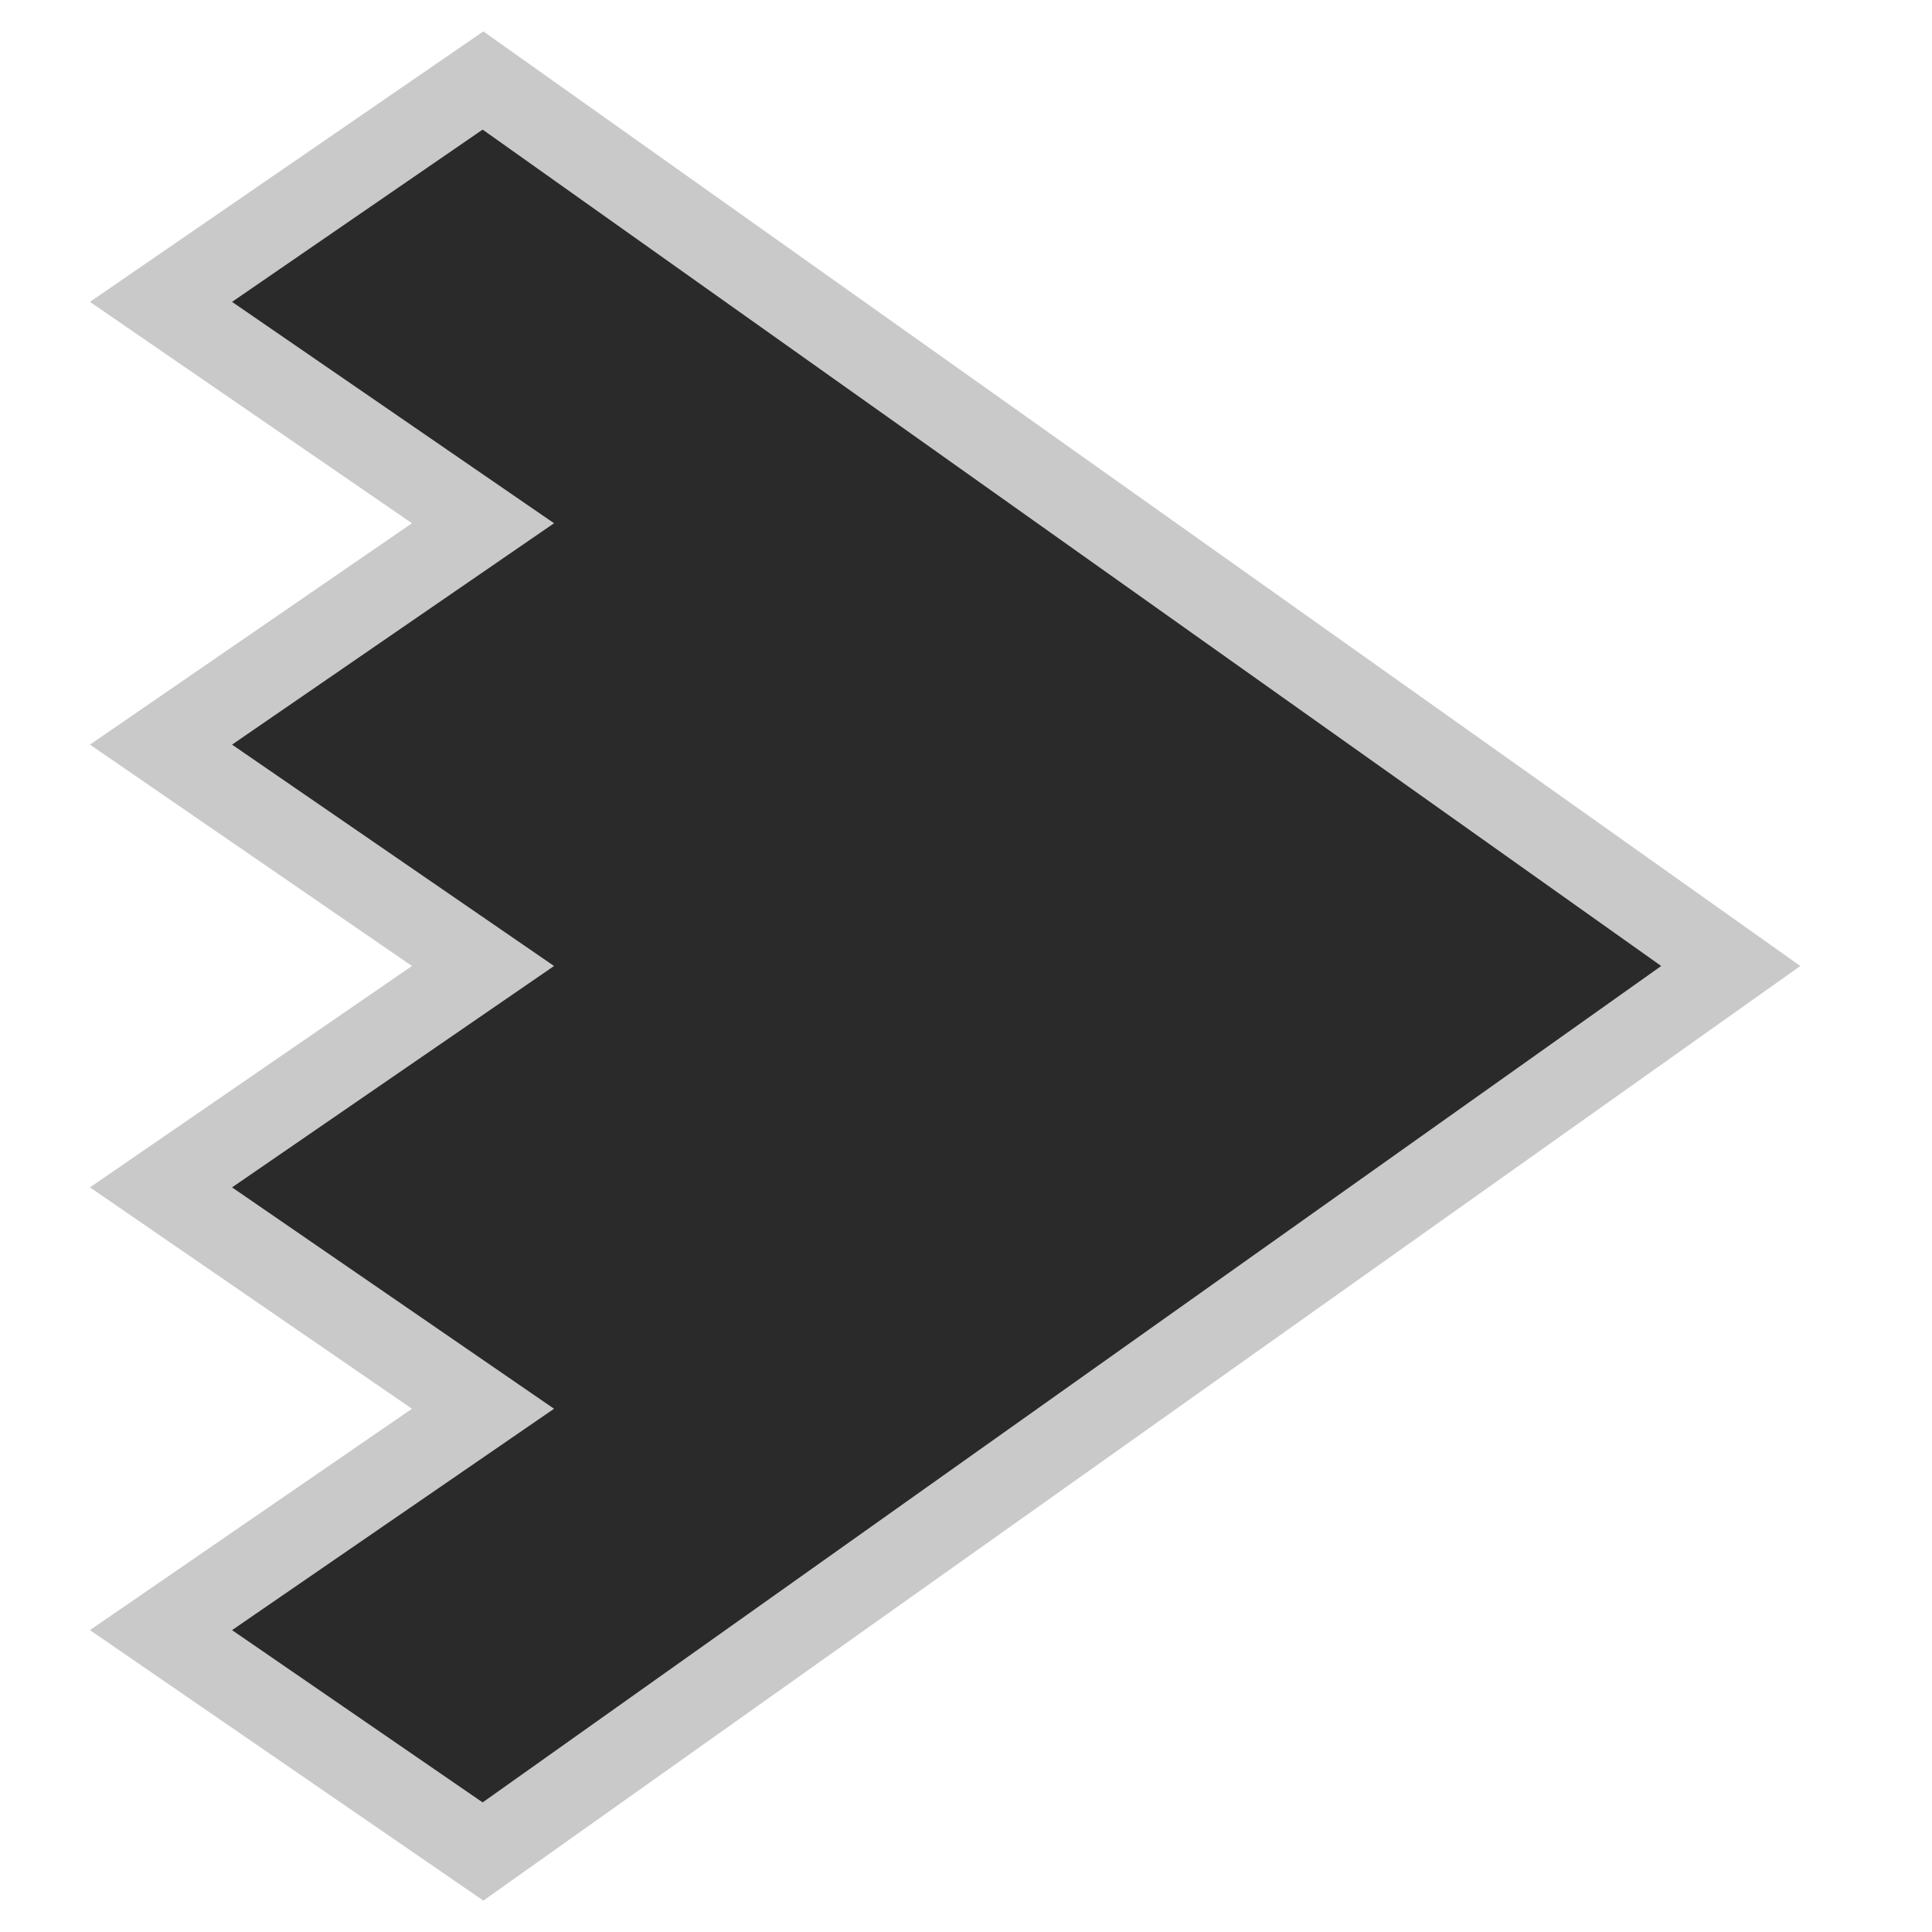
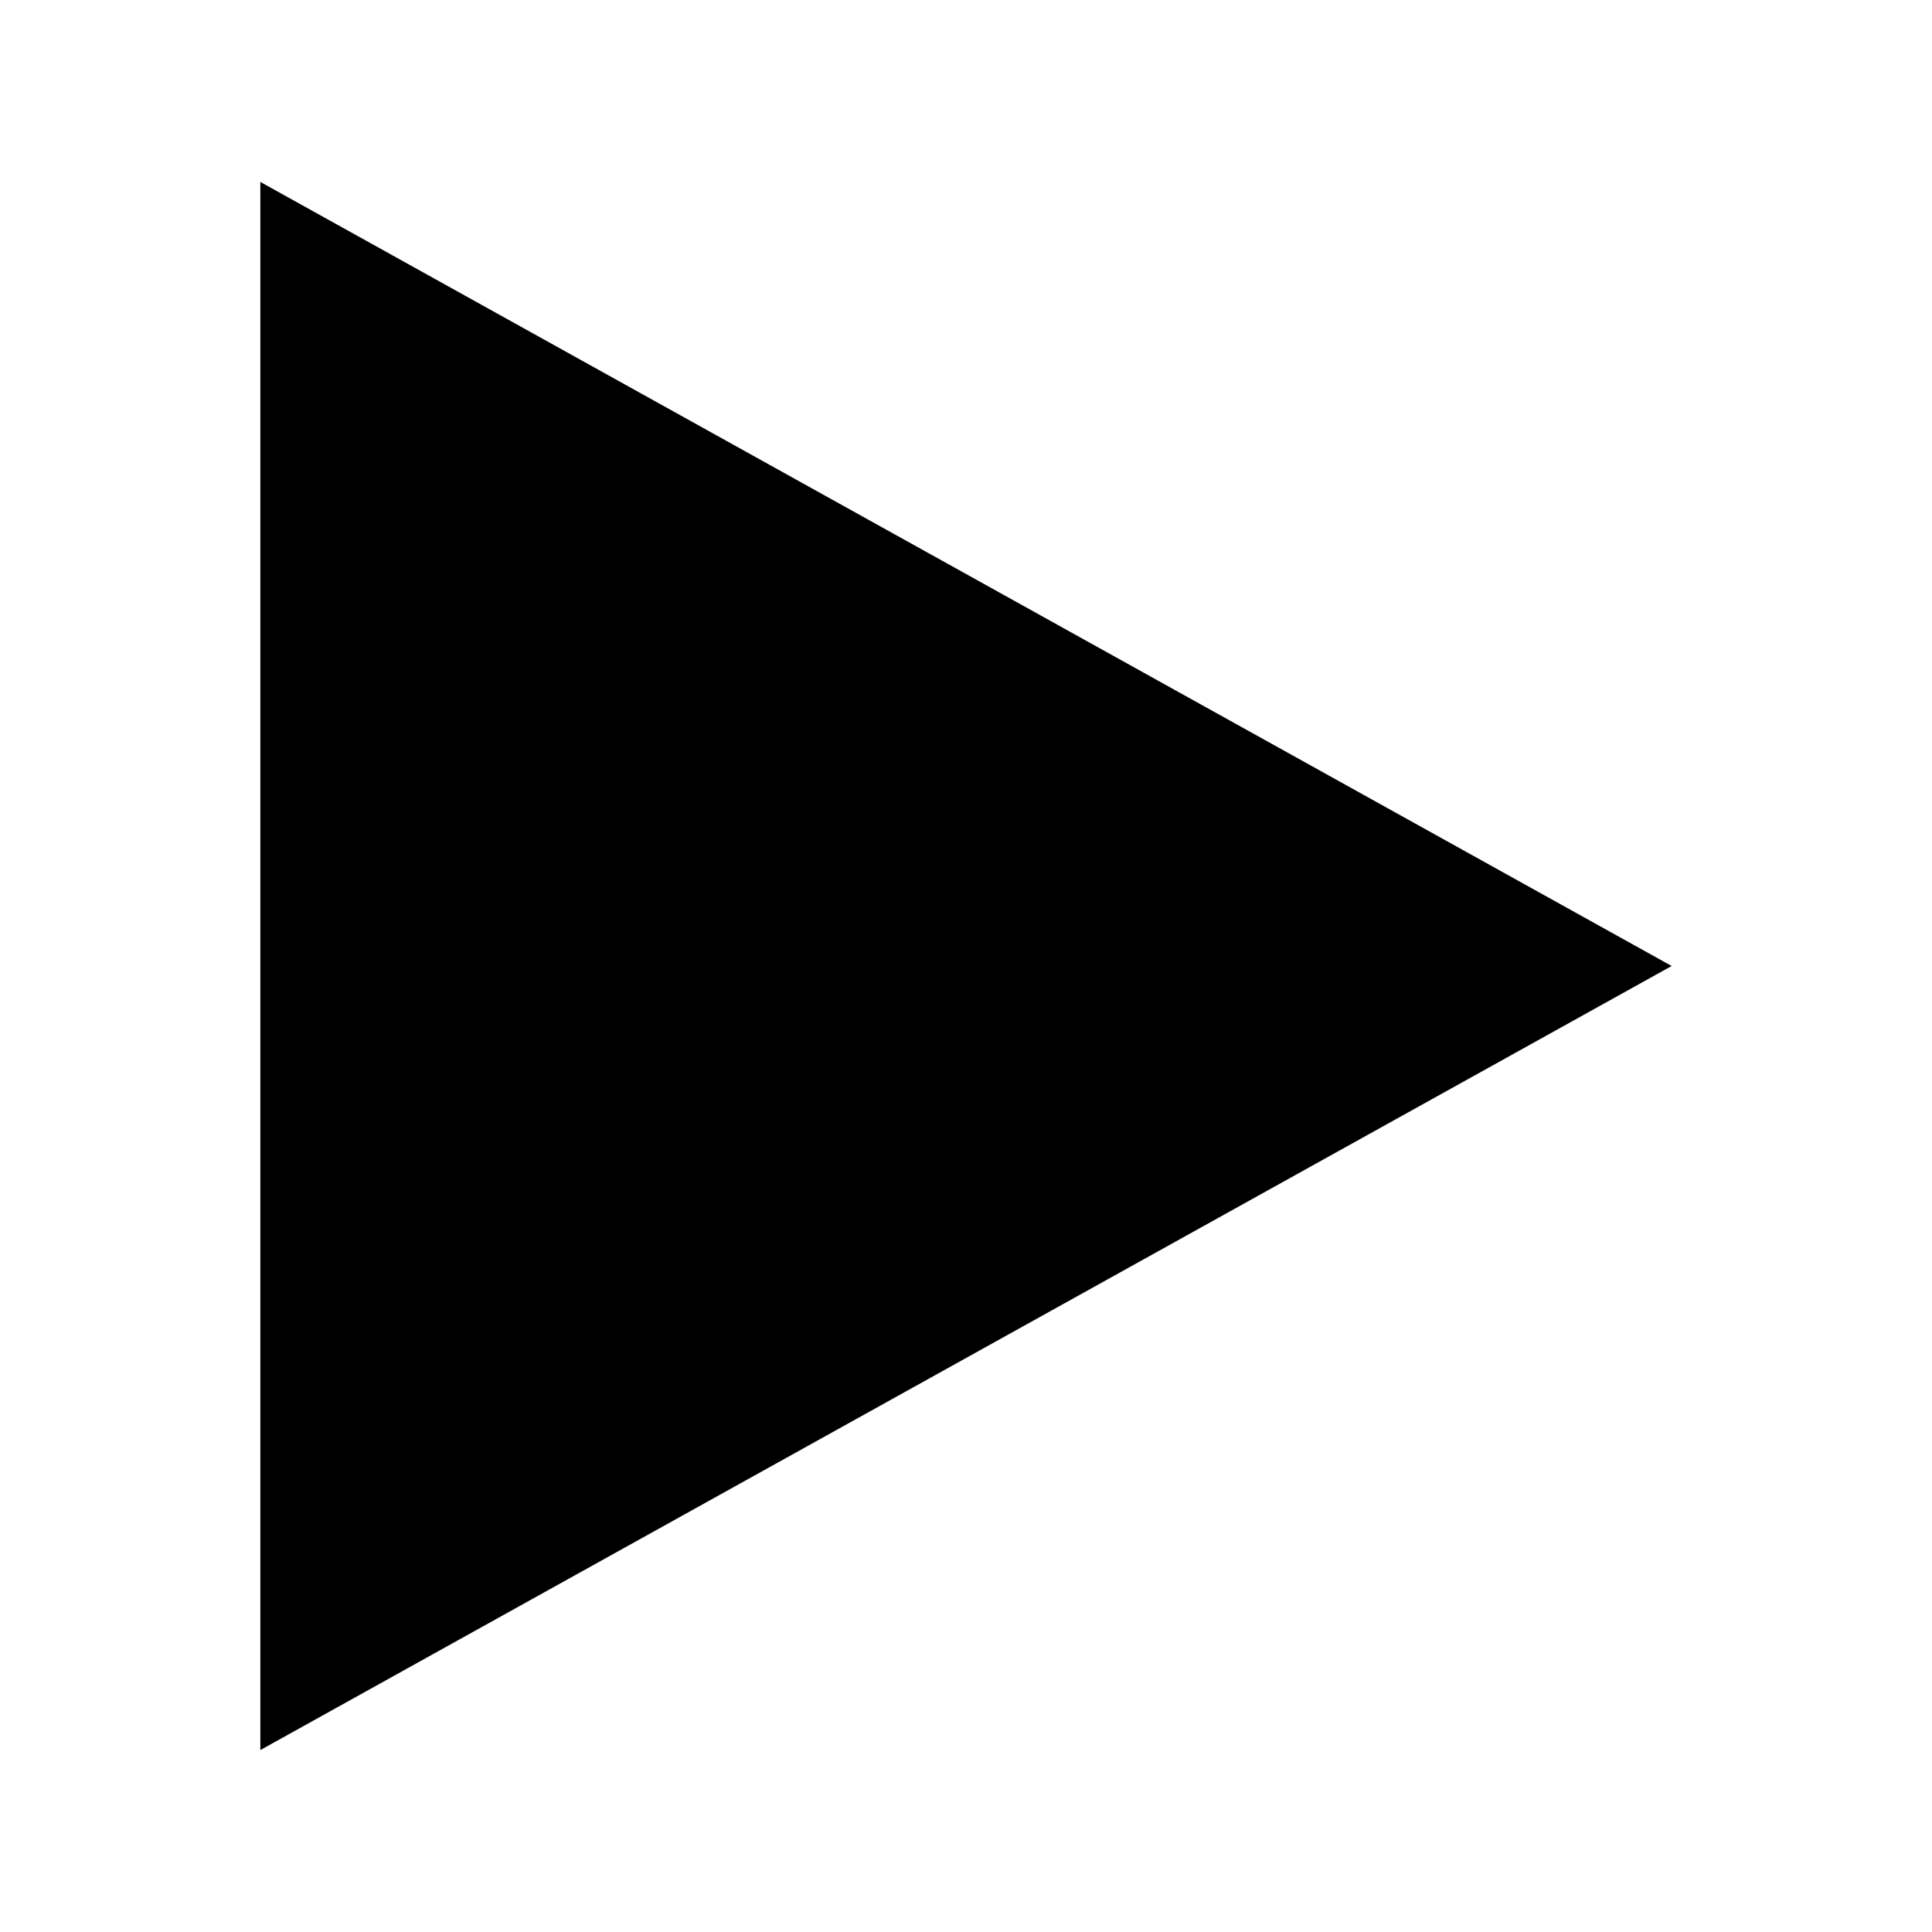
- <svg xmlns="http://www.w3.org/2000/svg" width="100%" height="100%" viewBox="0 0 24 24" version="1.1" style="fill-rule:evenodd;clip-rule:evenodd;stroke-linejoin:round;stroke-miterlimit:2;">
-   <path d="M2,20.25L6,17.5L2,14.75L6,12L2,9.25L6,6.5L2,3.75L6,1L21.5,12L6,23L2,20.25Z" style="fill-rule: nonzero; stroke-linejoin: miter; fill: rgb(42, 42, 42); stroke: rgb(201, 201, 201);" />
+ <svg xmlns="http://www.w3.org/2000/svg" viewBox="0 0 500 500">
+   <path d="M 67.376 452.916 L 67.376 47.084 L 432.624 249.999 L 67.376 452.916 Z" style="" transform="matrix(1, 0, 0, 1, 7.105427357601002e-15, 7.105427357601002e-15)" />
</svg>
